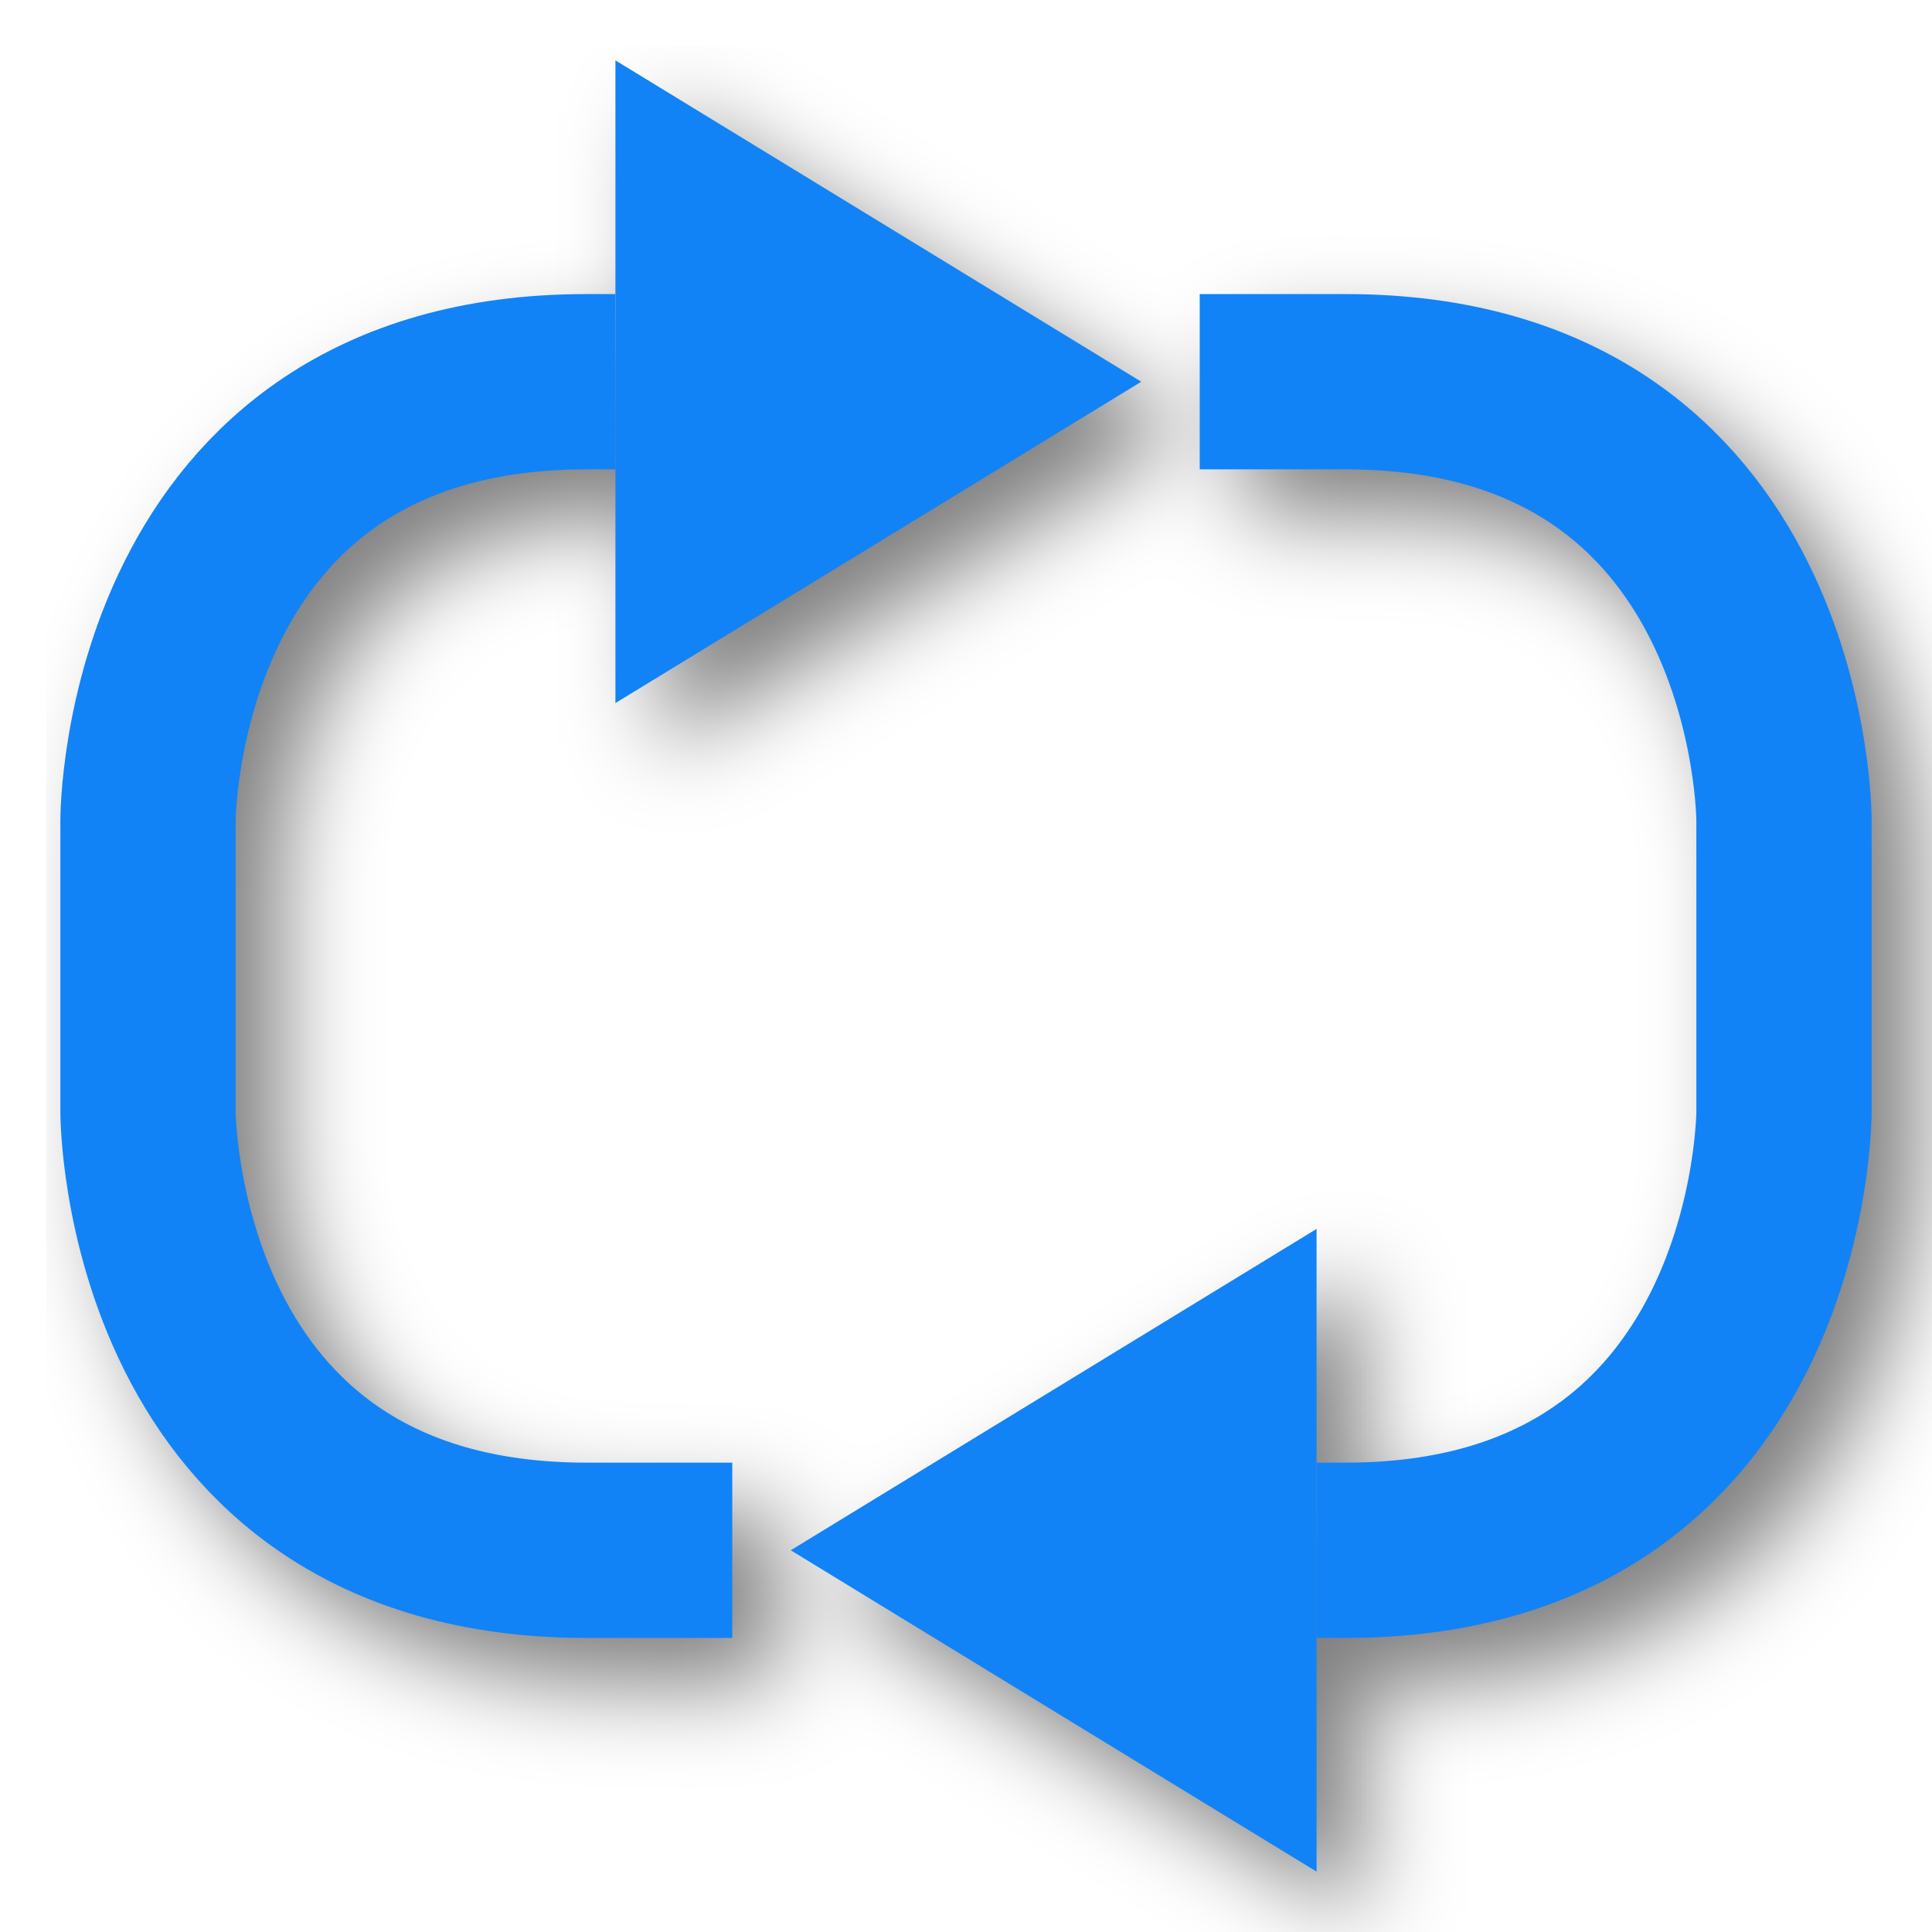
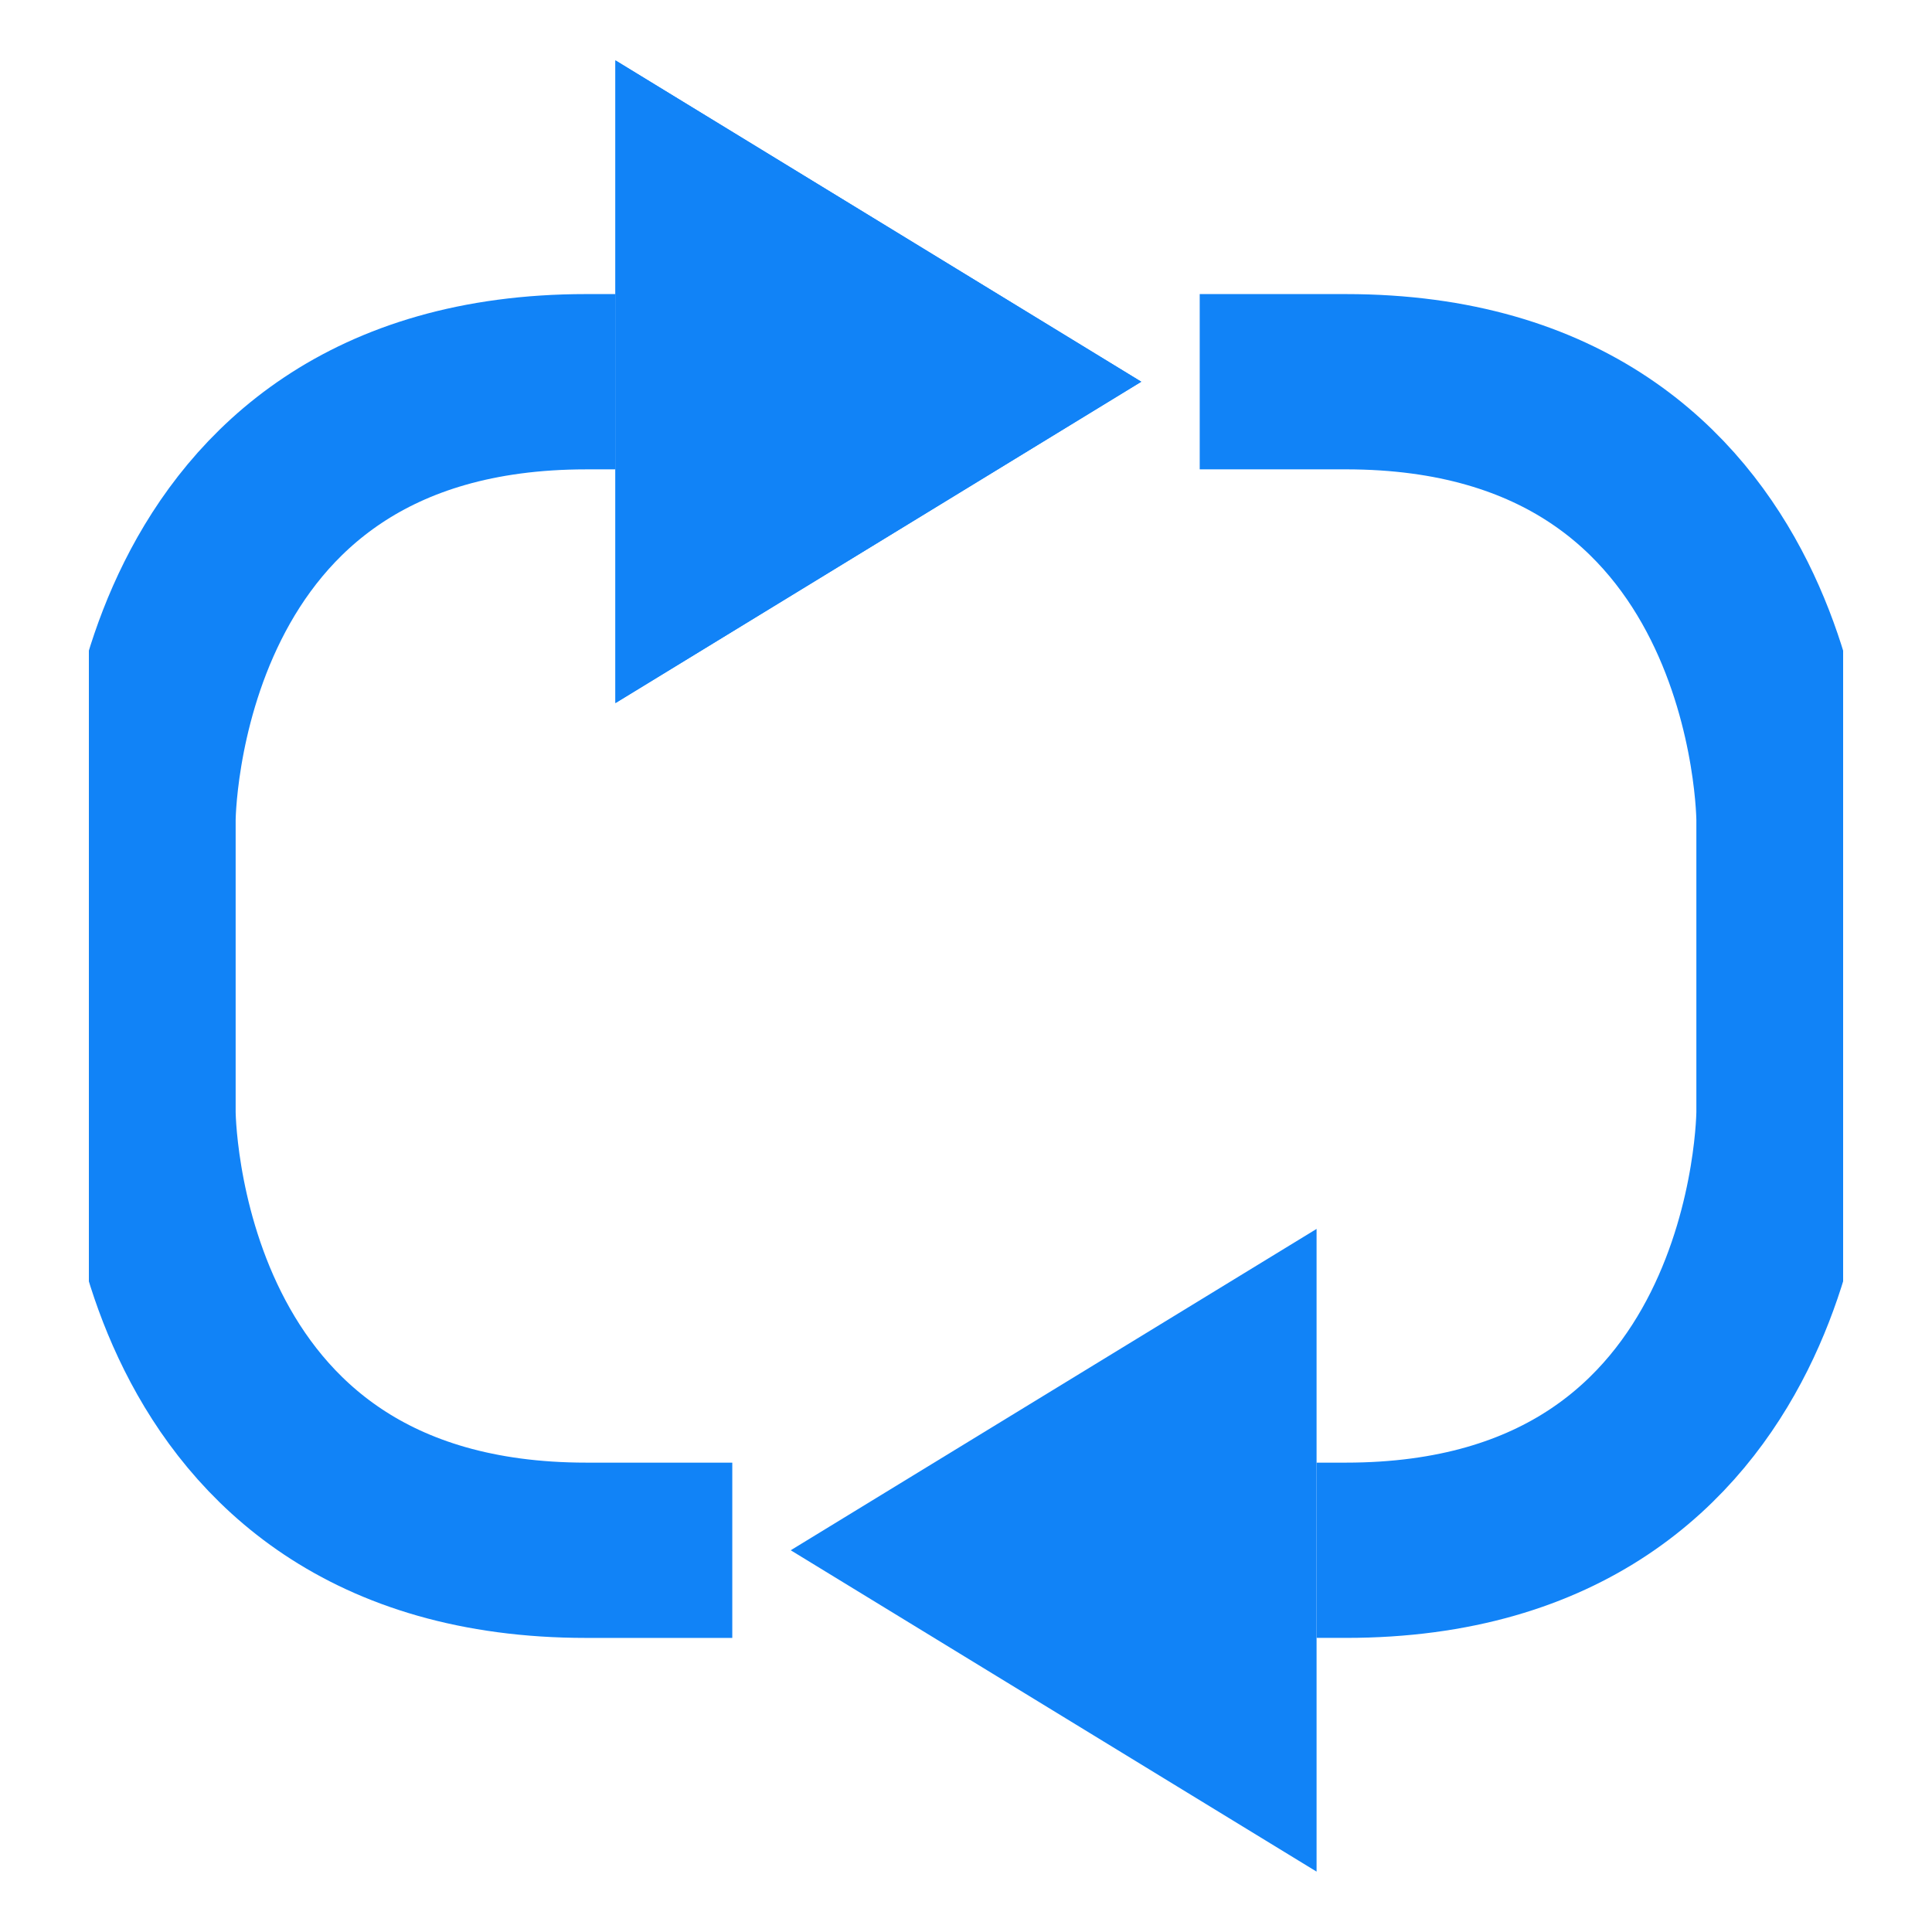
<svg xmlns="http://www.w3.org/2000/svg" width="64" height="64" id="svg2" version="1.1">
  <defs id="defs4">
    <marker orient="auto" refY="0.0" refX="0.0" id="Arrow1Send" style="overflow:visible;">
      <path id="path3801" d="M 0.0,0.0 L 5.0,-5.0 L -12.5,0.0 L 5.0,5.0 L 0.0,0.0 z " style="fill-rule:evenodd;stroke:#000000;stroke-width:1.0pt;" transform="scale(0.2) rotate(180) translate(6,0)" />
    </marker>
    <marker orient="auto" refY="0.0" refX="0.0" id="Arrow2Send" style="overflow:visible;">
      <path id="path3819" style="fill-rule:evenodd;stroke-width:0.625;stroke-linejoin:round;" d="M 8.719,4.034 L -2.207,0.016 L 8.719,-4.002 C 6.973,-1.63 6.983,1.616 8.719,4.034 z " transform="scale(0.3) rotate(180) translate(-2.3,0)" />
    </marker>
    <marker orient="auto" refY="0.0" refX="0.0" id="TriangleOutL" style="overflow:visible">
      <path id="path3928" d="M 5.77,0.0 L -2.88,5.0 L -2.88,-5.0 L 5.77,0.0 z " style="fill-rule:evenodd;stroke:#000000;stroke-width:1.0pt" transform="scale(0.8)" />
    </marker>
    <marker orient="auto" refY="0.0" refX="0.0" id="Arrow1Lend" style="overflow:visible;">
      <path id="path3789" d="M 0.0,0.0 L 5.0,-5.0 L -12.5,0.0 L 5.0,5.0 L 0.0,0.0 z " style="fill-rule:evenodd;stroke:#000000;stroke-width:1.0pt;" transform="scale(0.8) rotate(180) translate(12.5,0)" />
    </marker>
    <marker orient="auto" refY="0.0" refX="0.0" id="Arrow1Lstart" style="overflow:visible">
      <path id="path3786" d="M 0.0,0.0 L 5.0,-5.0 L -12.5,0.0 L 5.0,5.0 L 0.0,0.0 z " style="fill-rule:evenodd;stroke:#000000;stroke-width:1.0pt" transform="scale(0.8) translate(12.5,0)" />
    </marker>
    <marker orient="auto" refY="0.0" refX="0.0" id="Arrow2Mend" style="overflow:visible;">
      <path id="path3813" style="fill-rule:evenodd;stroke-width:0.625;stroke-linejoin:round;" d="M 8.719,4.034 L -2.207,0.016 L 8.719,-4.002 C 6.973,-1.63 6.983,1.616 8.719,4.034 z " transform="scale(0.6) rotate(180) translate(0,0)" />
    </marker>
    <marker orient="auto" refY="0.0" refX="0.0" id="Arrow2Mstart" style="overflow:visible">
      <path id="path3810" style="fill-rule:evenodd;stroke-width:0.625;stroke-linejoin:round" d="M 8.719,4.034 L -2.207,0.016 L 8.719,-4.002 C 6.973,-1.63 6.983,1.616 8.719,4.034 z " transform="scale(0.6) translate(0,0)" />
    </marker>
    <marker orient="auto" refY="0.0" refX="0.0" id="Arrow1Mend" style="overflow:visible;">
      <path id="path3795" d="M 0.0,0.0 L 5.0,-5.0 L -12.5,0.0 L 5.0,5.0 L 0.0,0.0 z " style="fill-rule:evenodd;stroke:#000000;stroke-width:1.0pt;" transform="scale(0.4) rotate(180) translate(10,0)" />
    </marker>
    <filter style="color-interpolation-filters:sRGB;" id="filter3066">
      <feFlood flood-opacity="0.5" flood-color="rgb(0,0,0)" result="flood" id="feFlood3068" />
      <feComposite in="flood" in2="SourceGraphic" operator="in" result="composite1" id="feComposite3070" />
      <feGaussianBlur in="composite" stdDeviation="2" result="blur" id="feGaussianBlur3072" />
      <feOffset dx="2" dy="-2" result="offset" id="feOffset3074" />
      <feComposite in="SourceGraphic" in2="offset" operator="over" result="composite2" id="feComposite3076" />
    </filter>
    <filter style="color-interpolation-filters:sRGB;" id="filter3078">
      <feFlood flood-opacity="0.5" flood-color="rgb(0,0,0)" result="flood" id="feFlood3080" />
      <feComposite in="flood" in2="SourceGraphic" operator="in" result="composite1" id="feComposite3082" />
      <feGaussianBlur in="composite" stdDeviation="2" result="blur" id="feGaussianBlur3084" />
      <feOffset dx="2" dy="-2" result="offset" id="feOffset3086" />
      <feComposite in="SourceGraphic" in2="offset" operator="over" result="composite2" id="feComposite3088" />
    </filter>
+     <filter style="color-interpolation-filters:sRGB;" id="filter3094">
+       <feFlood flood-opacity="0" flood-color="rgb(0,0,0)" result="flood" id="feFlood3096" />
+       <feComposite in="flood" in2="SourceGraphic" operator="in" result="composite1" id="feComposite3098" />
+       <feOffset dx="0" dy="0" result="offset" id="feOffset3100" />
+       <feComposite in="SourceGraphic" in2="offset" operator="over" result="composite2" id="feComposite3102" />
+     </filter>
+     <filter style="color-interpolation-filters:sRGB;" id="filter3104">
+       <feFlood flood-opacity="0" flood-color="rgb(0,0,0)" result="flood" id="feFlood3106" />
+       <feComposite in="flood" in2="SourceGraphic" operator="in" result="composite1" id="feComposite3108" />
+       <feOffset dx="0" dy="0" result="offset" id="feOffset3110" />
+       <feComposite in="SourceGraphic" in2="offset" operator="over" result="composite2" id="feComposite3112" />
+     </filter>
+     <filter style="color-interpolation-filters:sRGB;" id="filter3114">
+       <feFlood flood-opacity="0" flood-color="rgb(0,0,0)" result="flood" id="feFlood3116" />
+       <feComposite in="flood" in2="SourceGraphic" operator="in" result="composite1" id="feComposite3118" />
+       <feOffset dx="0" dy="0" result="offset" id="feOffset3120" />
+       <feComposite in="SourceGraphic" in2="offset" operator="over" result="composite2" id="feComposite3122" />
+     </filter>
  </defs>
  <g id="layer1" transform="translate(0,-988.3622)">
    <g id="g6386">
      <g id="g8207" transform="matrix(0.7886433,0,0,0.7886433,6.740283,215.5942)" style="stroke-width:6.34;stroke-miterlimit:1;stroke-dasharray:none">
        <g style="stroke-width:6.34;stroke-miterlimit:1;stroke-dasharray:none" id="g4070" transform="matrix(1,0,0,-1,2.1166843e-8,2044.696)">
          <g id="g3931" style="filter:url(#filter3066)" />
-           <g id="g3011" transform="matrix(0.9677419,0,0,0.9677419,1.033204,33.04033)" style="filter:url(#filter3078)">
-             <path style="fill:#1183f7;fill-opacity:1;stroke:none" d="m 16.813,1063.558 22.824,-13.948 -22.824,-13.948 z" id="path8176-8" transform="translate(-2.1166844e-8,-5.7057582e-6)" />
-             <path id="path3907" d="m 21.885,998.89 -6.34,0 c -19.02,0 -19.02,19.02 -19.02,19.02 l 0,12.68 c 0,0 0,19.02 19.02,19.02 l 1.268,0" style="fill:none;stroke:#1183f7;stroke-width:7.608;stroke-linecap:butt;stroke-linejoin:miter;stroke-miterlimit:1;stroke-opacity:1;stroke-dasharray:none" transform="translate(-2.1166844e-8,-5.7057582e-6)" />
-             <g id="g3931-2" style="stroke-width:6.34;stroke-miterlimit:1;stroke-dasharray:none" transform="matrix(-1,0,0,-1,64.05866,2048.5)">
-               <path style="fill:#1183f7;fill-opacity:1;stroke:none" d="m 16.813,1063.558 22.824,-13.948 -22.824,-13.948 z" id="path8176-8-2" />
-               <path id="path3907-1" d="m 21.885,998.89 -6.34,0 c -19.02,0 -19.02,19.02 -19.02,19.02 l 0,12.68 c 0,0 0,19.02 19.02,19.02 l 1.268,0" style="fill:none;stroke:#1183f7;stroke-width:7.608;stroke-linecap:butt;stroke-linejoin:miter;stroke-miterlimit:1;stroke-opacity:1;stroke-dasharray:none" />
-             </g>
+           <path transform="matrix(0.9677419,0,0,0.9677419,1.033204,33.04033)" id="path8176-8" d="m 16.813,1063.558 22.824,-13.948 -22.824,-13.948 z" style="fill:#1183f7;fill-opacity:1;stroke:none;filter:url(#filter3114)" />
+           <path transform="matrix(0.9677419,0,0,0.9677419,1.033204,33.04033)" style="fill:none;stroke:#1183f7;stroke-width:7.608;stroke-linecap:butt;stroke-linejoin:miter;stroke-miterlimit:1;stroke-opacity:1;stroke-dasharray:none;filter:url(#filter3114)" d="m 21.885,998.89 -6.34,0 c -19.02,0 -19.02,19.02 -19.02,19.02 l 0,12.68 c 0,0 0,19.02 19.02,19.02 l 1.268,0" id="path3907" />
+           <g transform="matrix(-0.9677419,0,0,-0.9677419,63.02546,2015.46)" style="stroke-width:6.34;stroke-miterlimit:1;stroke-dasharray:none;filter:url(#filter3094)" id="g3931-2">
+             <path id="path8176-8-2" d="m 16.813,1063.558 22.824,-13.948 -22.824,-13.948 z" style="fill:#1183f7;fill-opacity:1;stroke:none;filter:url(#filter3114)" />
+             <path style="fill:none;stroke:#1183f7;stroke-width:7.607;stroke-linecap:butt;stroke-linejoin:miter;stroke-miterlimit:1;stroke-opacity:1;stroke-dasharray:none;filter:url(#filter3114)" d="m 21.885,998.89 -6.34,0 c -19.02,0 -19.02,19.02 -19.02,19.02 l 0,12.68 c 0,0 0,19.02 19.02,19.02 l 1.268,0" id="path3907-1" />
          </g>
+           <path style="fill:#1183f7;fill-opacity:1;stroke:none;filter:url(#filter3114)" d="m 16.813,1063.558 22.824,-13.948 -22.824,-13.948 z" id="path3940" transform="matrix(0.9677419,0,0,0.9677419,1.033204,33.04033)" />
        </g>
      </g>
    </g>
  </g>
</svg>
